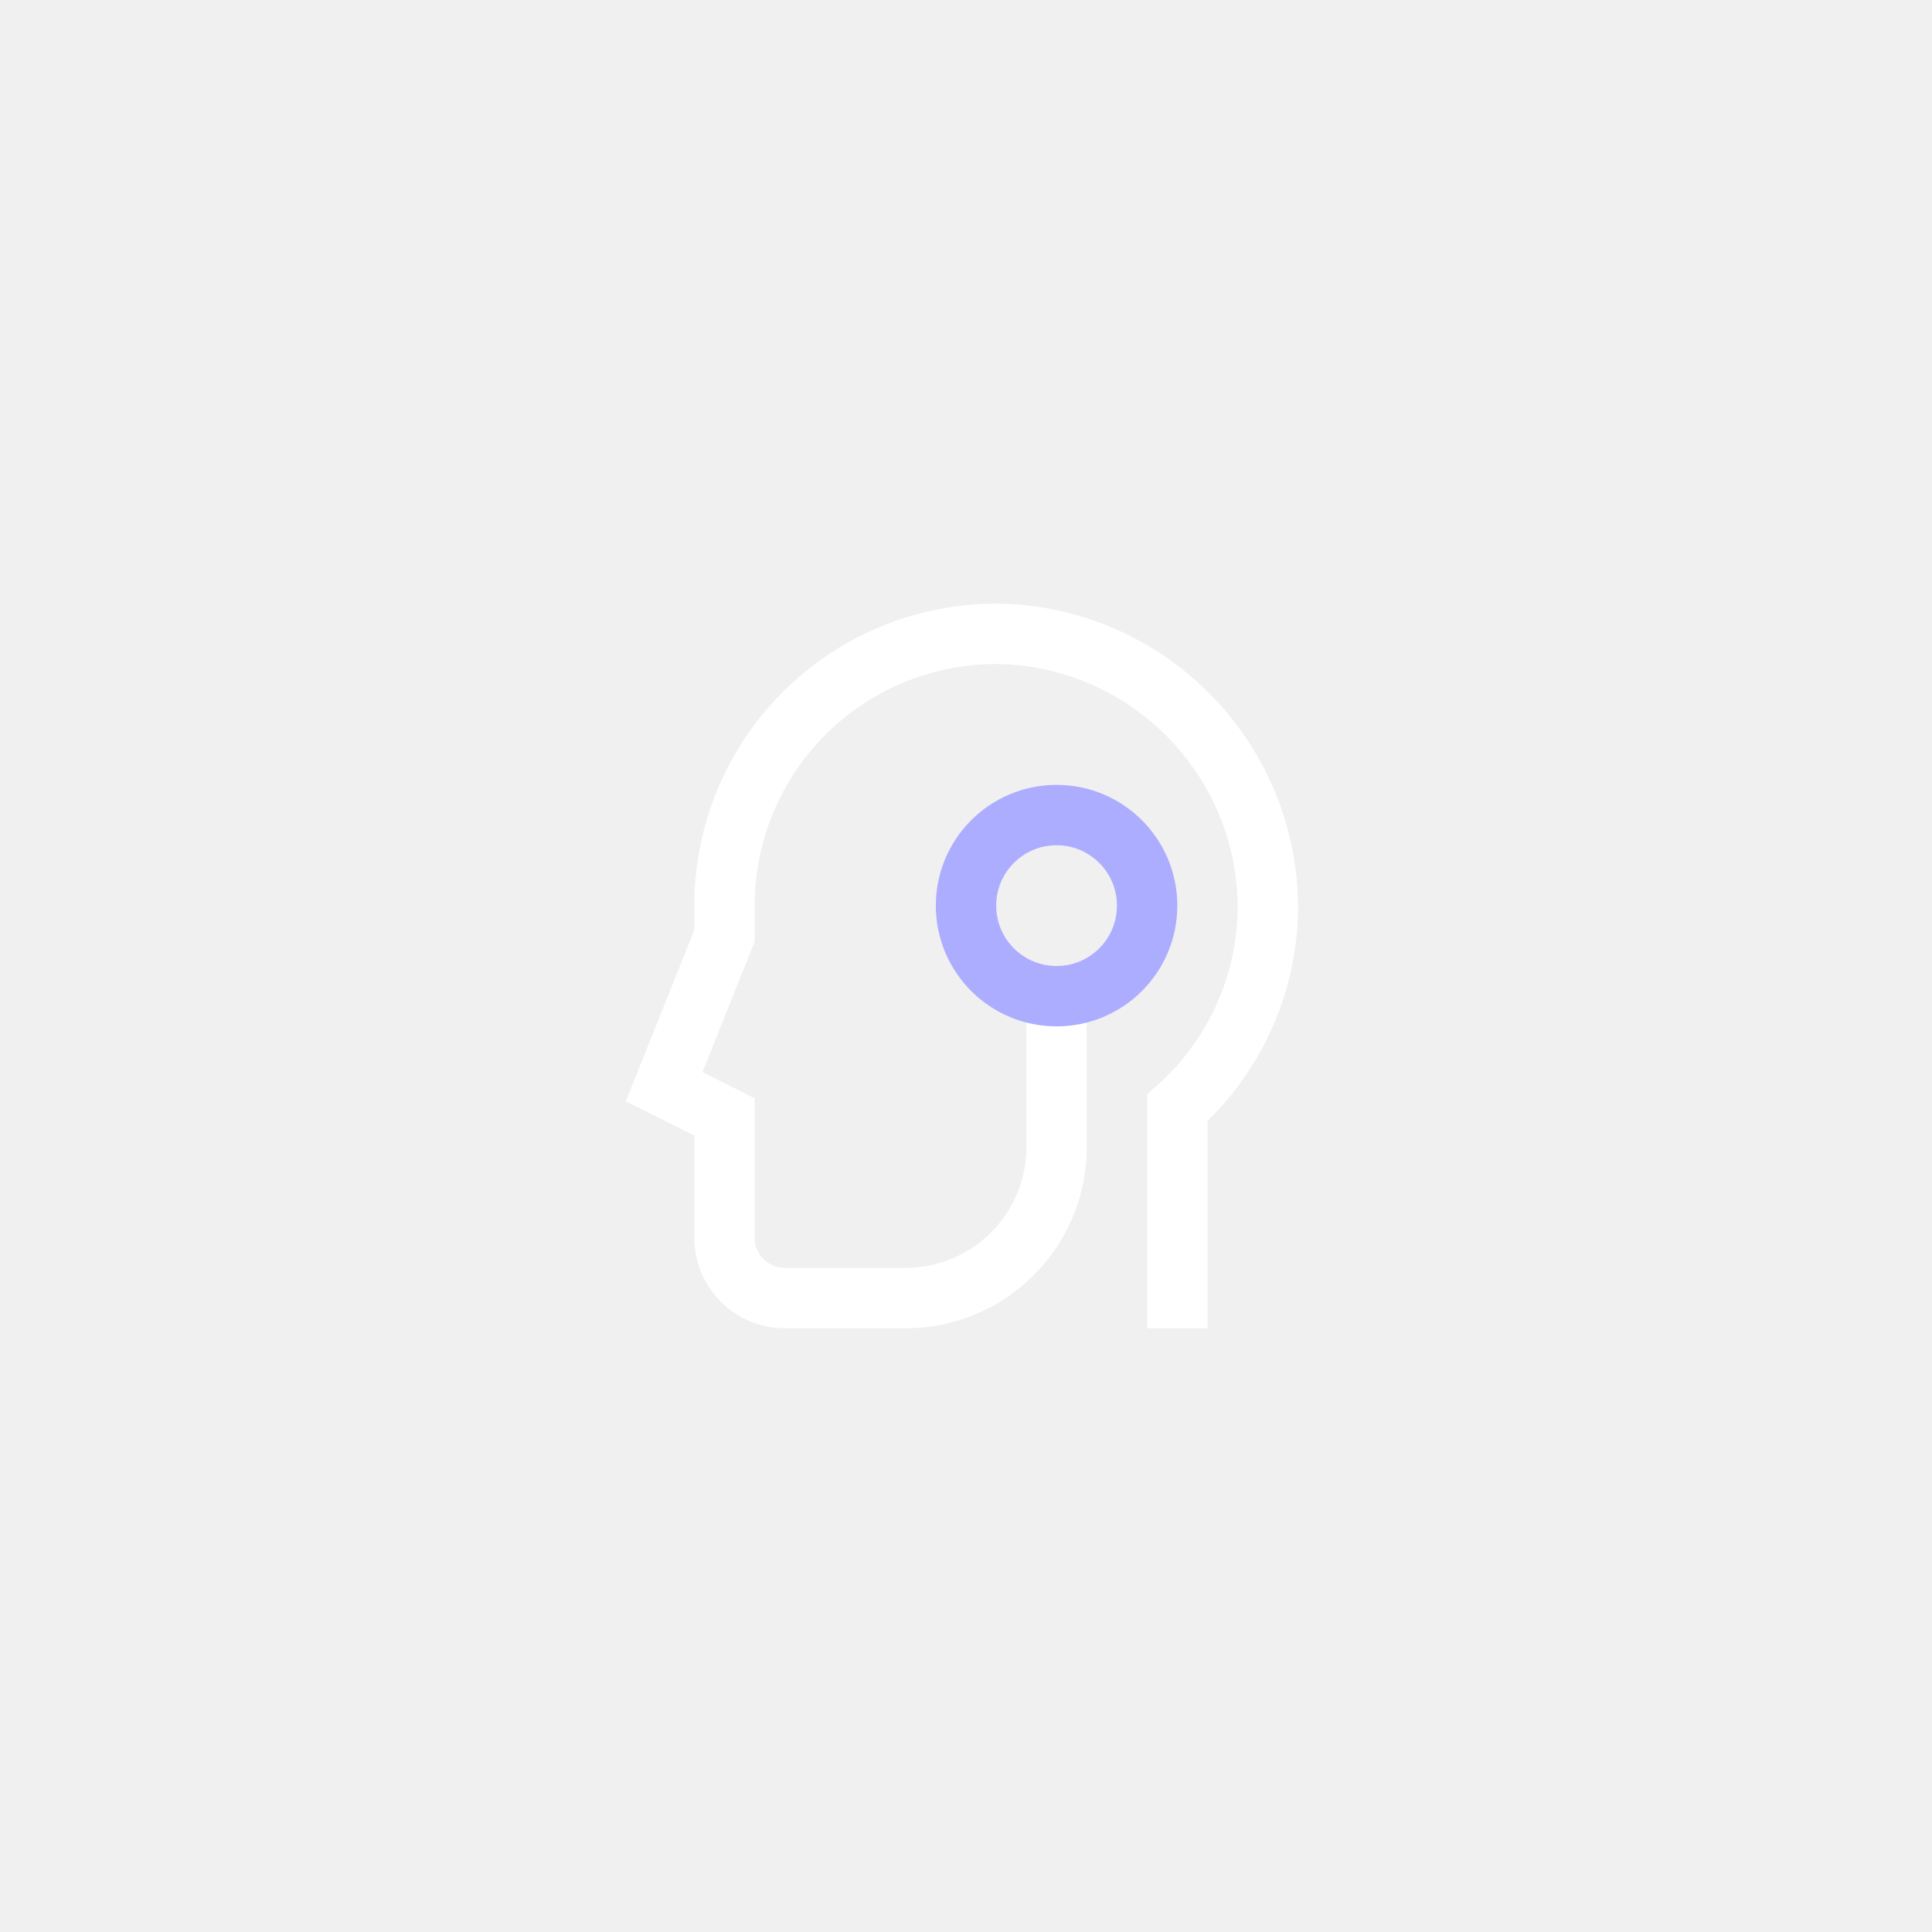
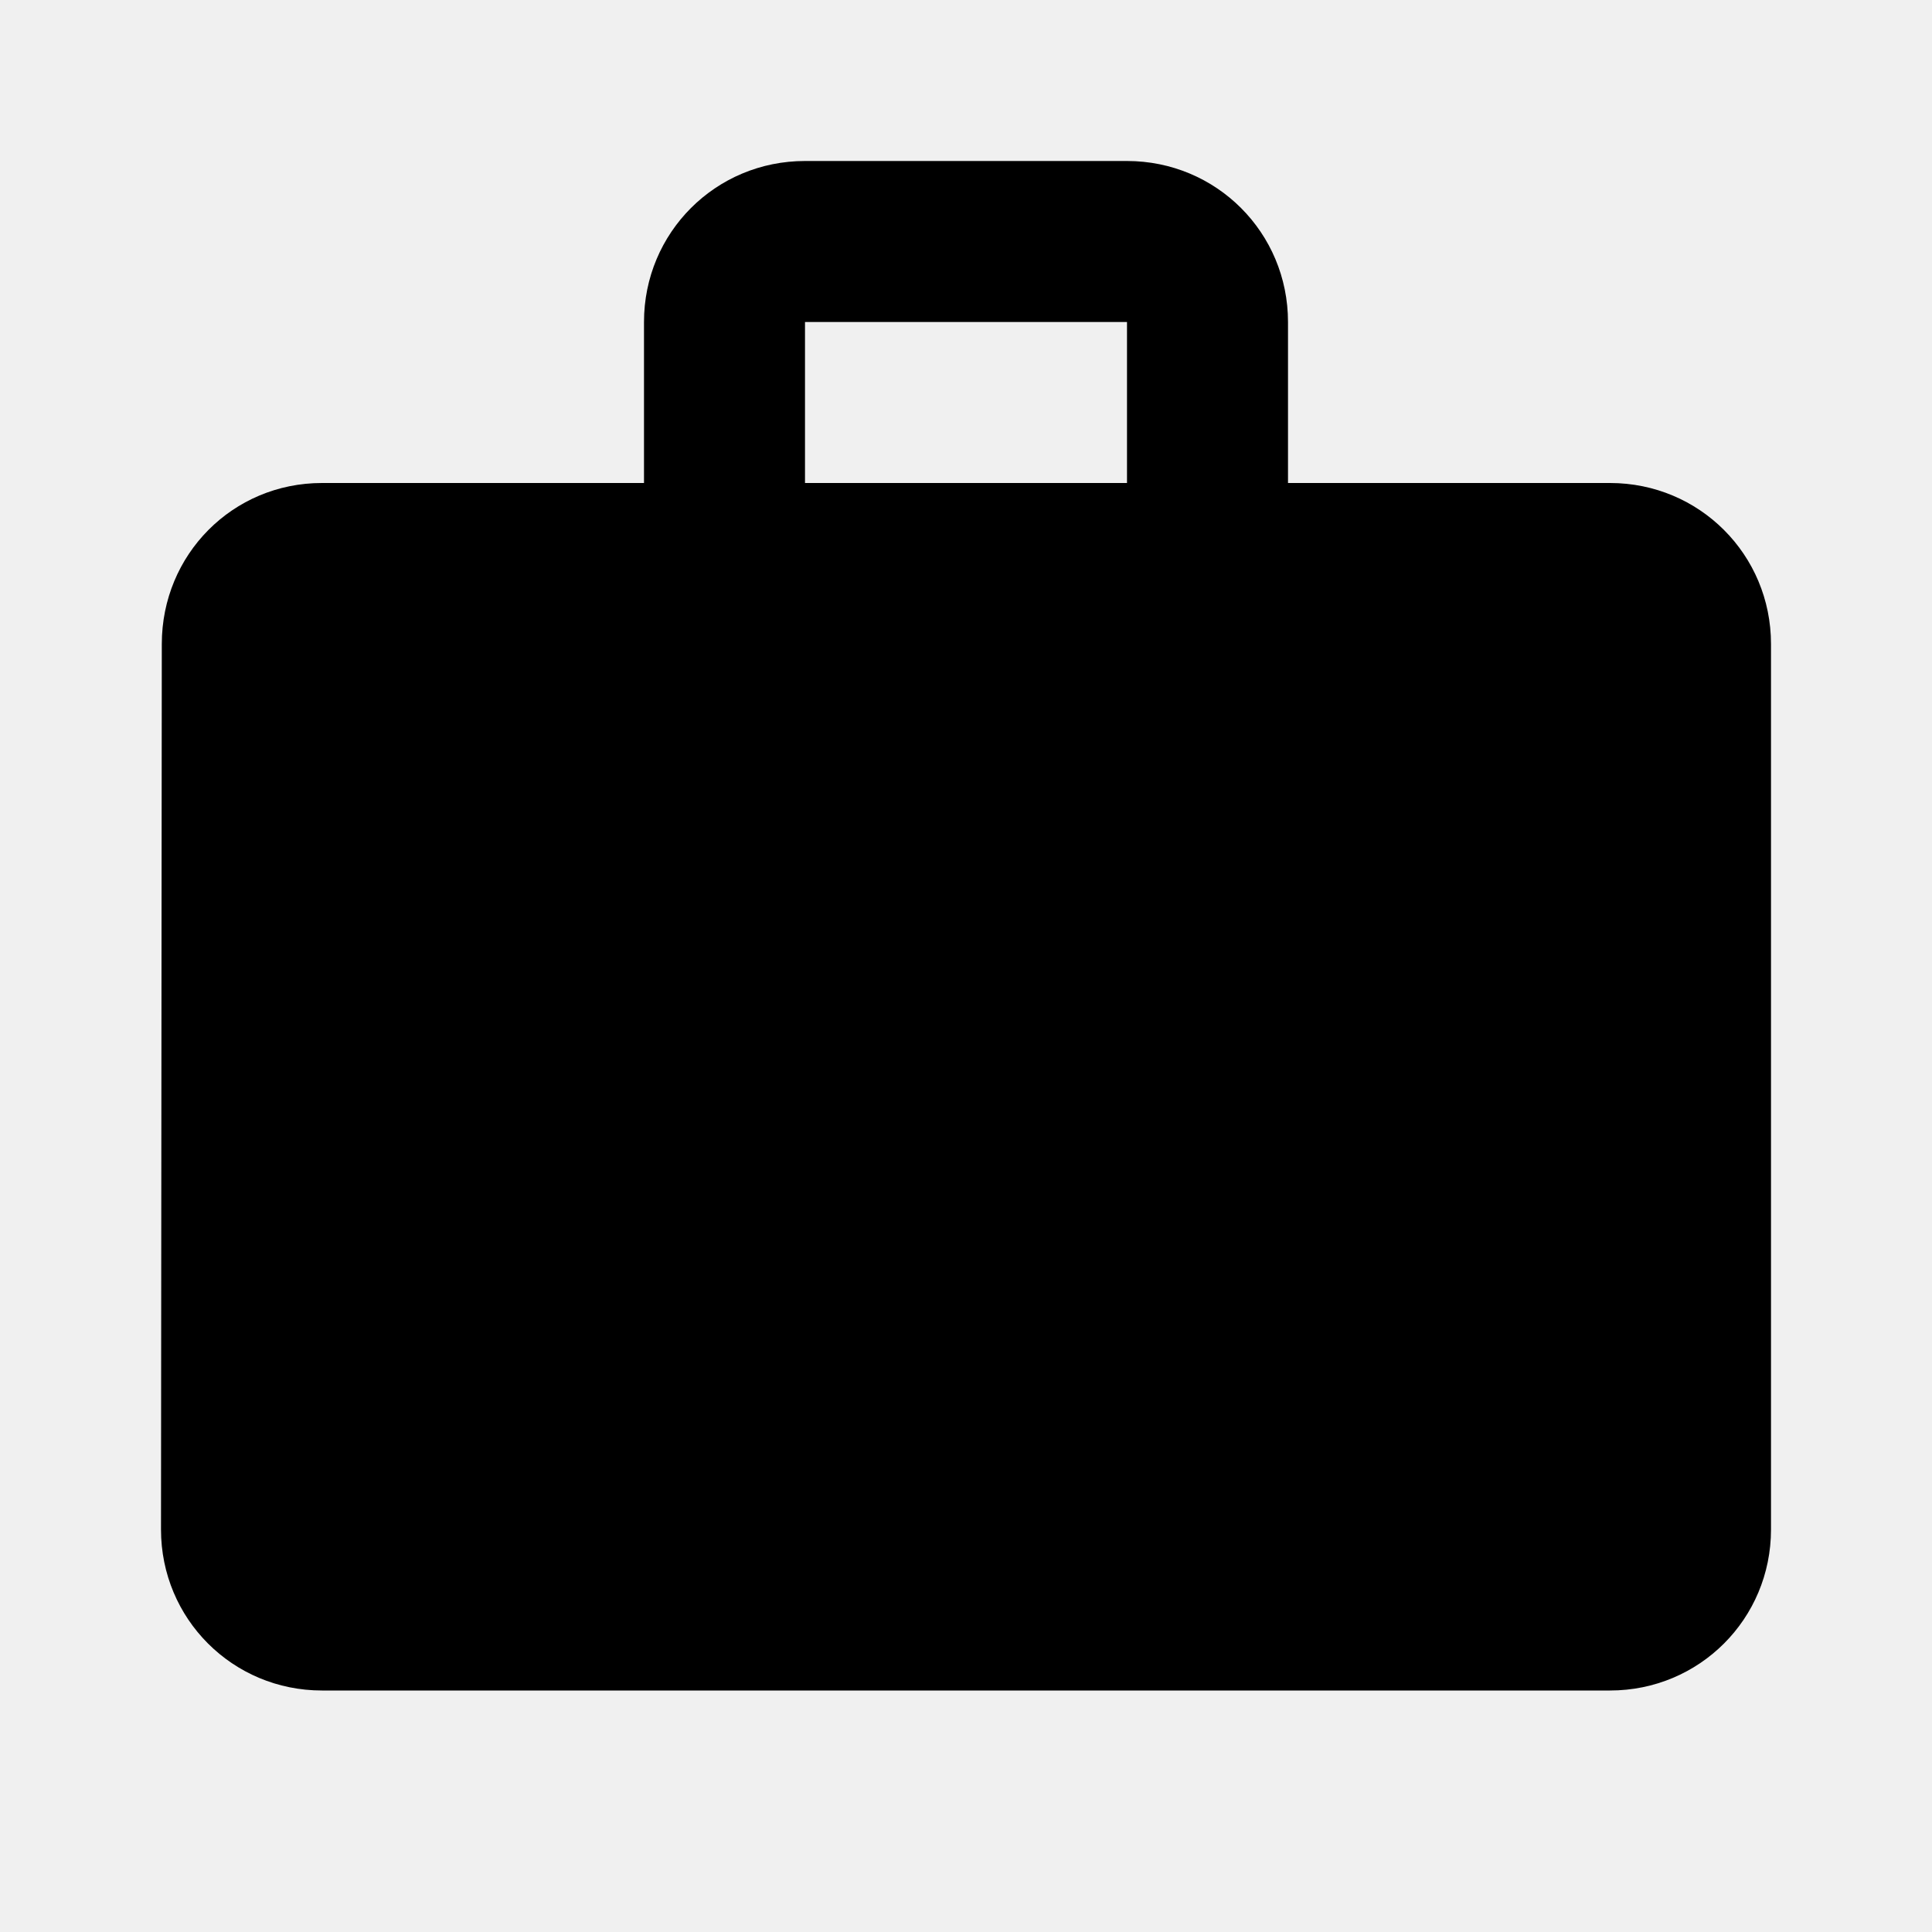
- <svg xmlns="http://www.w3.org/2000/svg" width="64" height="64">
-   <g stroke-width="2" fill="none" fill-rule="evenodd" stroke-linecap="square">
-     <path d="M39 43v-6.3a8.97 8.97 0 003-6.569A9.1 9.1 0 0033.262 21 9 9 0 0024 30v1l-2 5 2 1v4a2 2 0 002 2h4a5 5 0 005-5v-5" stroke="#FFF" />
-     <circle stroke="#ACADFF" cx="35" cy="30" r="3" />
-   </g>
+ <svg xmlns="http://www.w3.org/2000/svg" height="24px" viewBox="0 0 24 24" width="24px" fill="#000000">
+   <path d="M0 0h24v24H0V0z" fill="none" />
+   <path d="M20 6h-4V4c0-1.11-.89-2-2-2h-4c-1.11 0-2 .89-2 2v2H4c-1.11 0-1.99.89-1.99 2L2 19c0 1.11.89 2 2 2h16c1.11 0 2-.89 2-2V8c0-1.11-.89-2-2-2zm-6 0h-4V4h4v2z" />
</svg>
